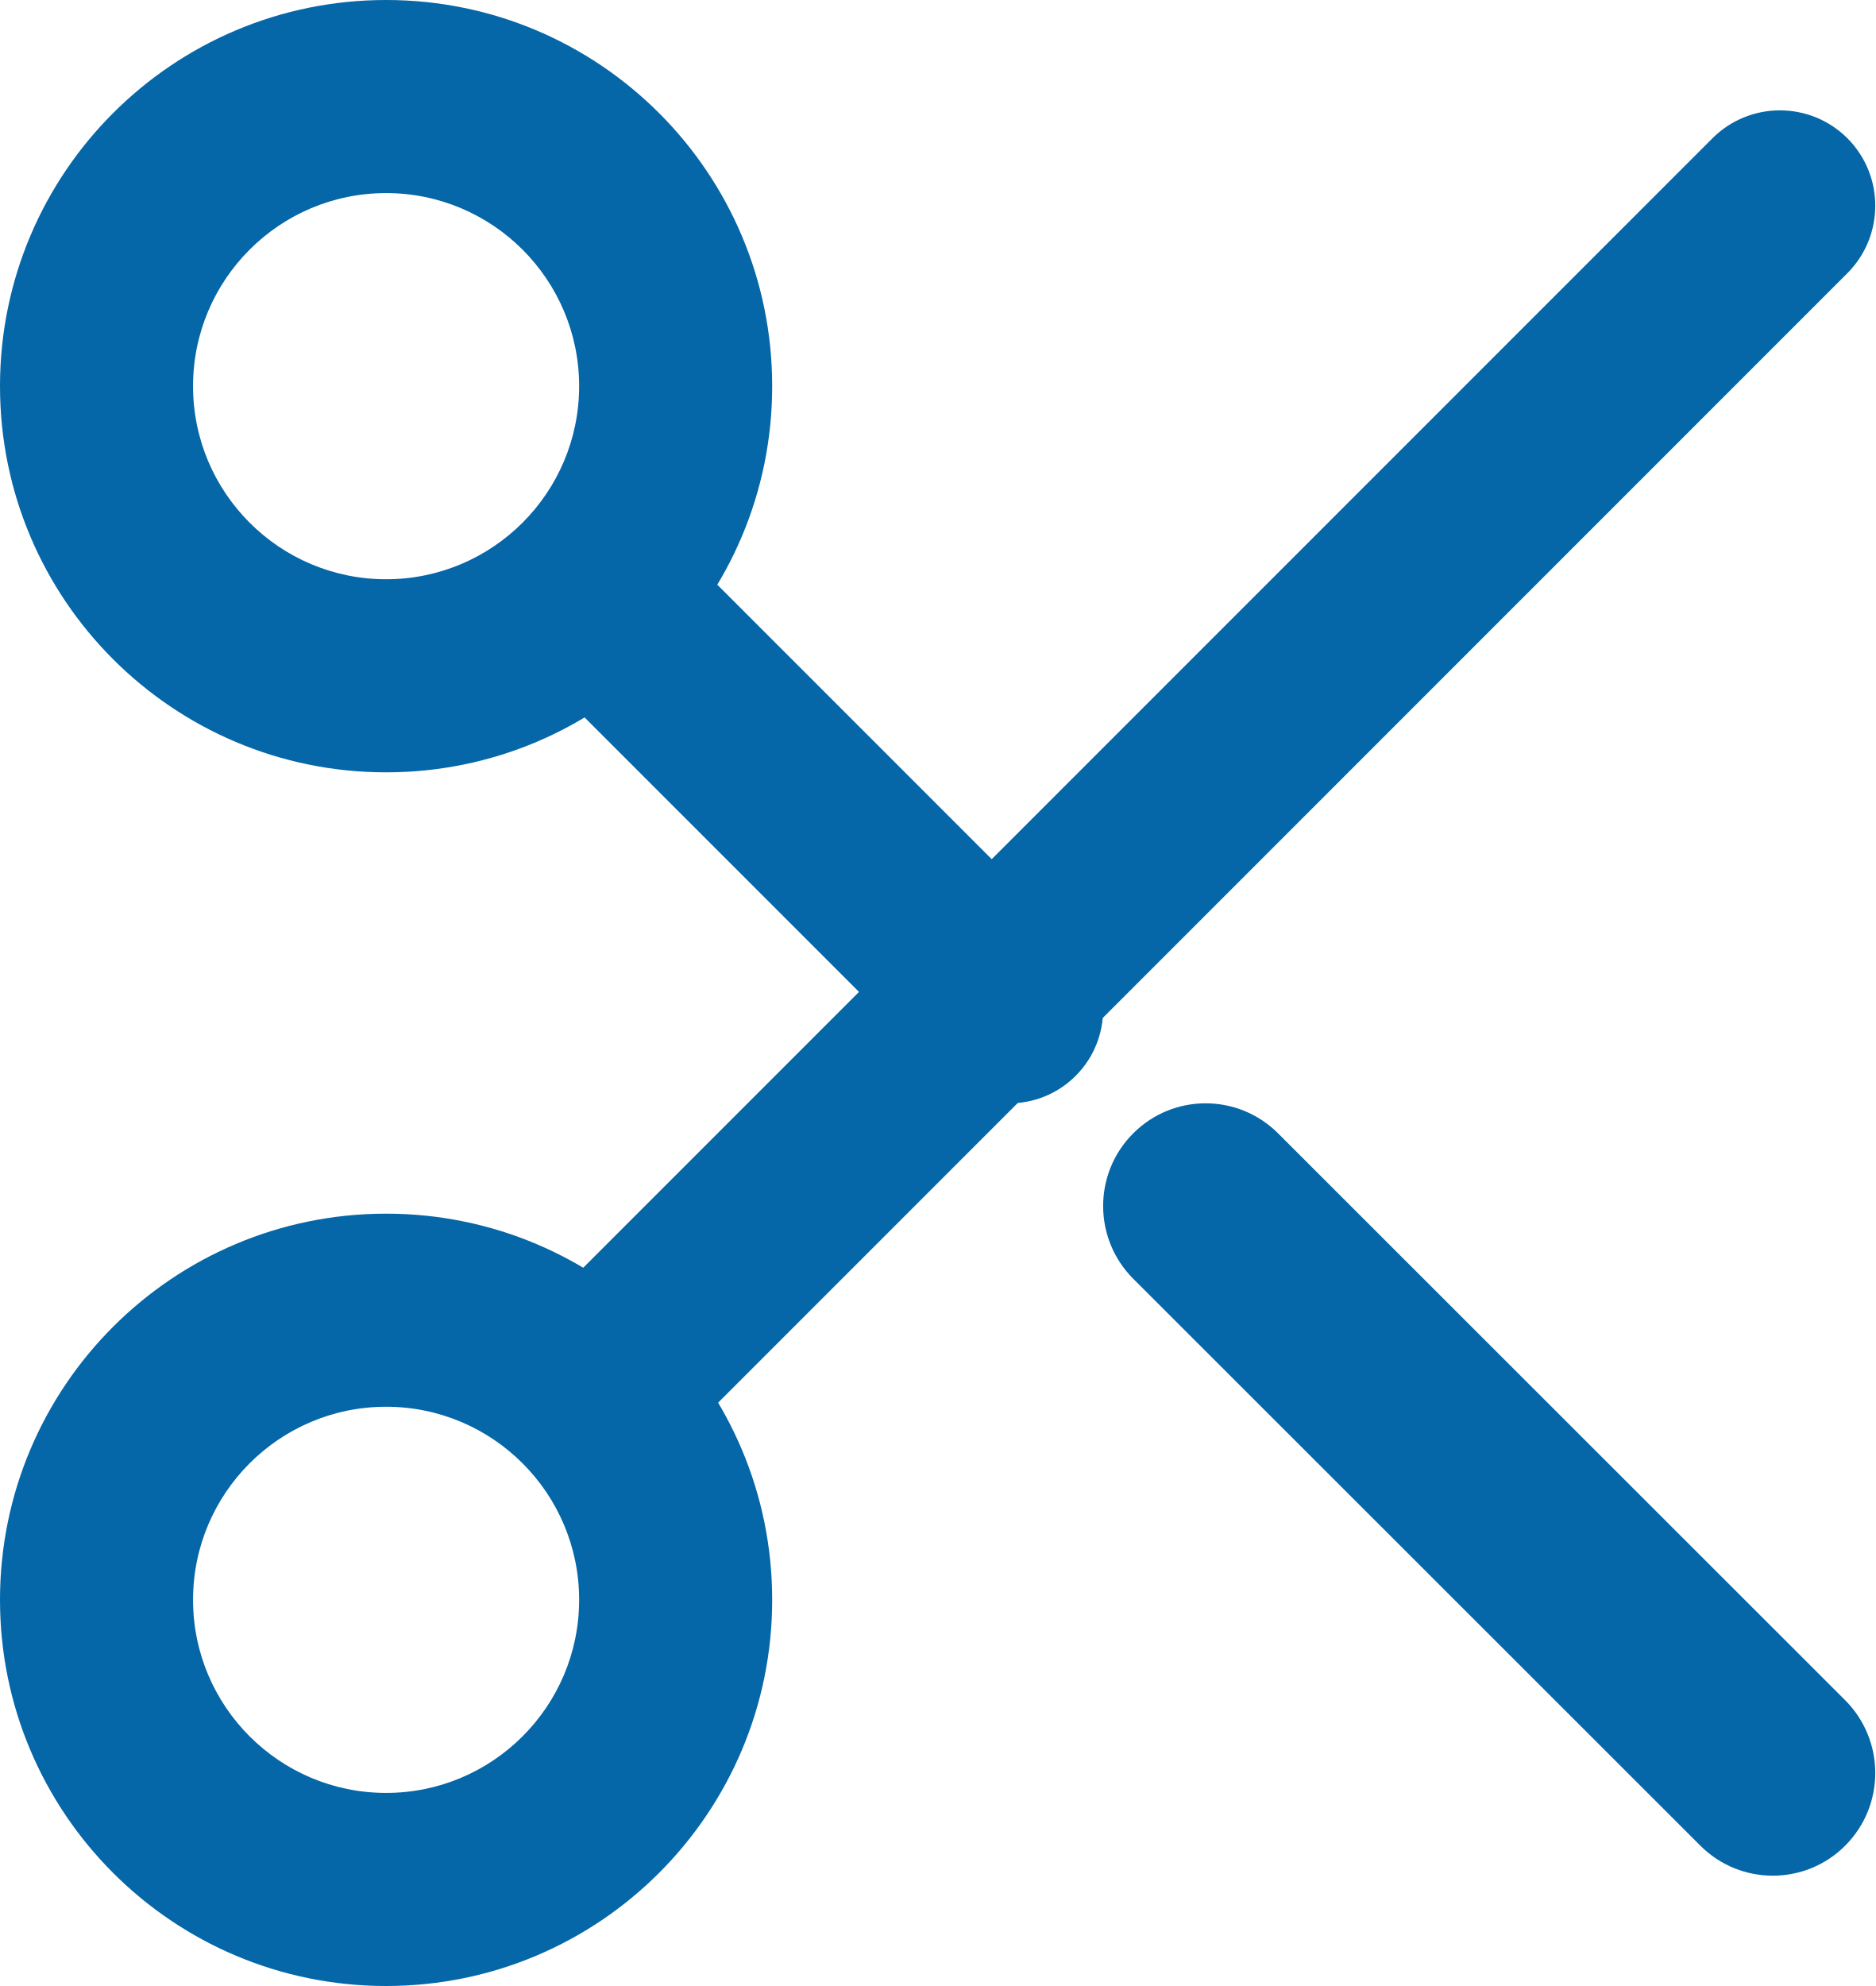
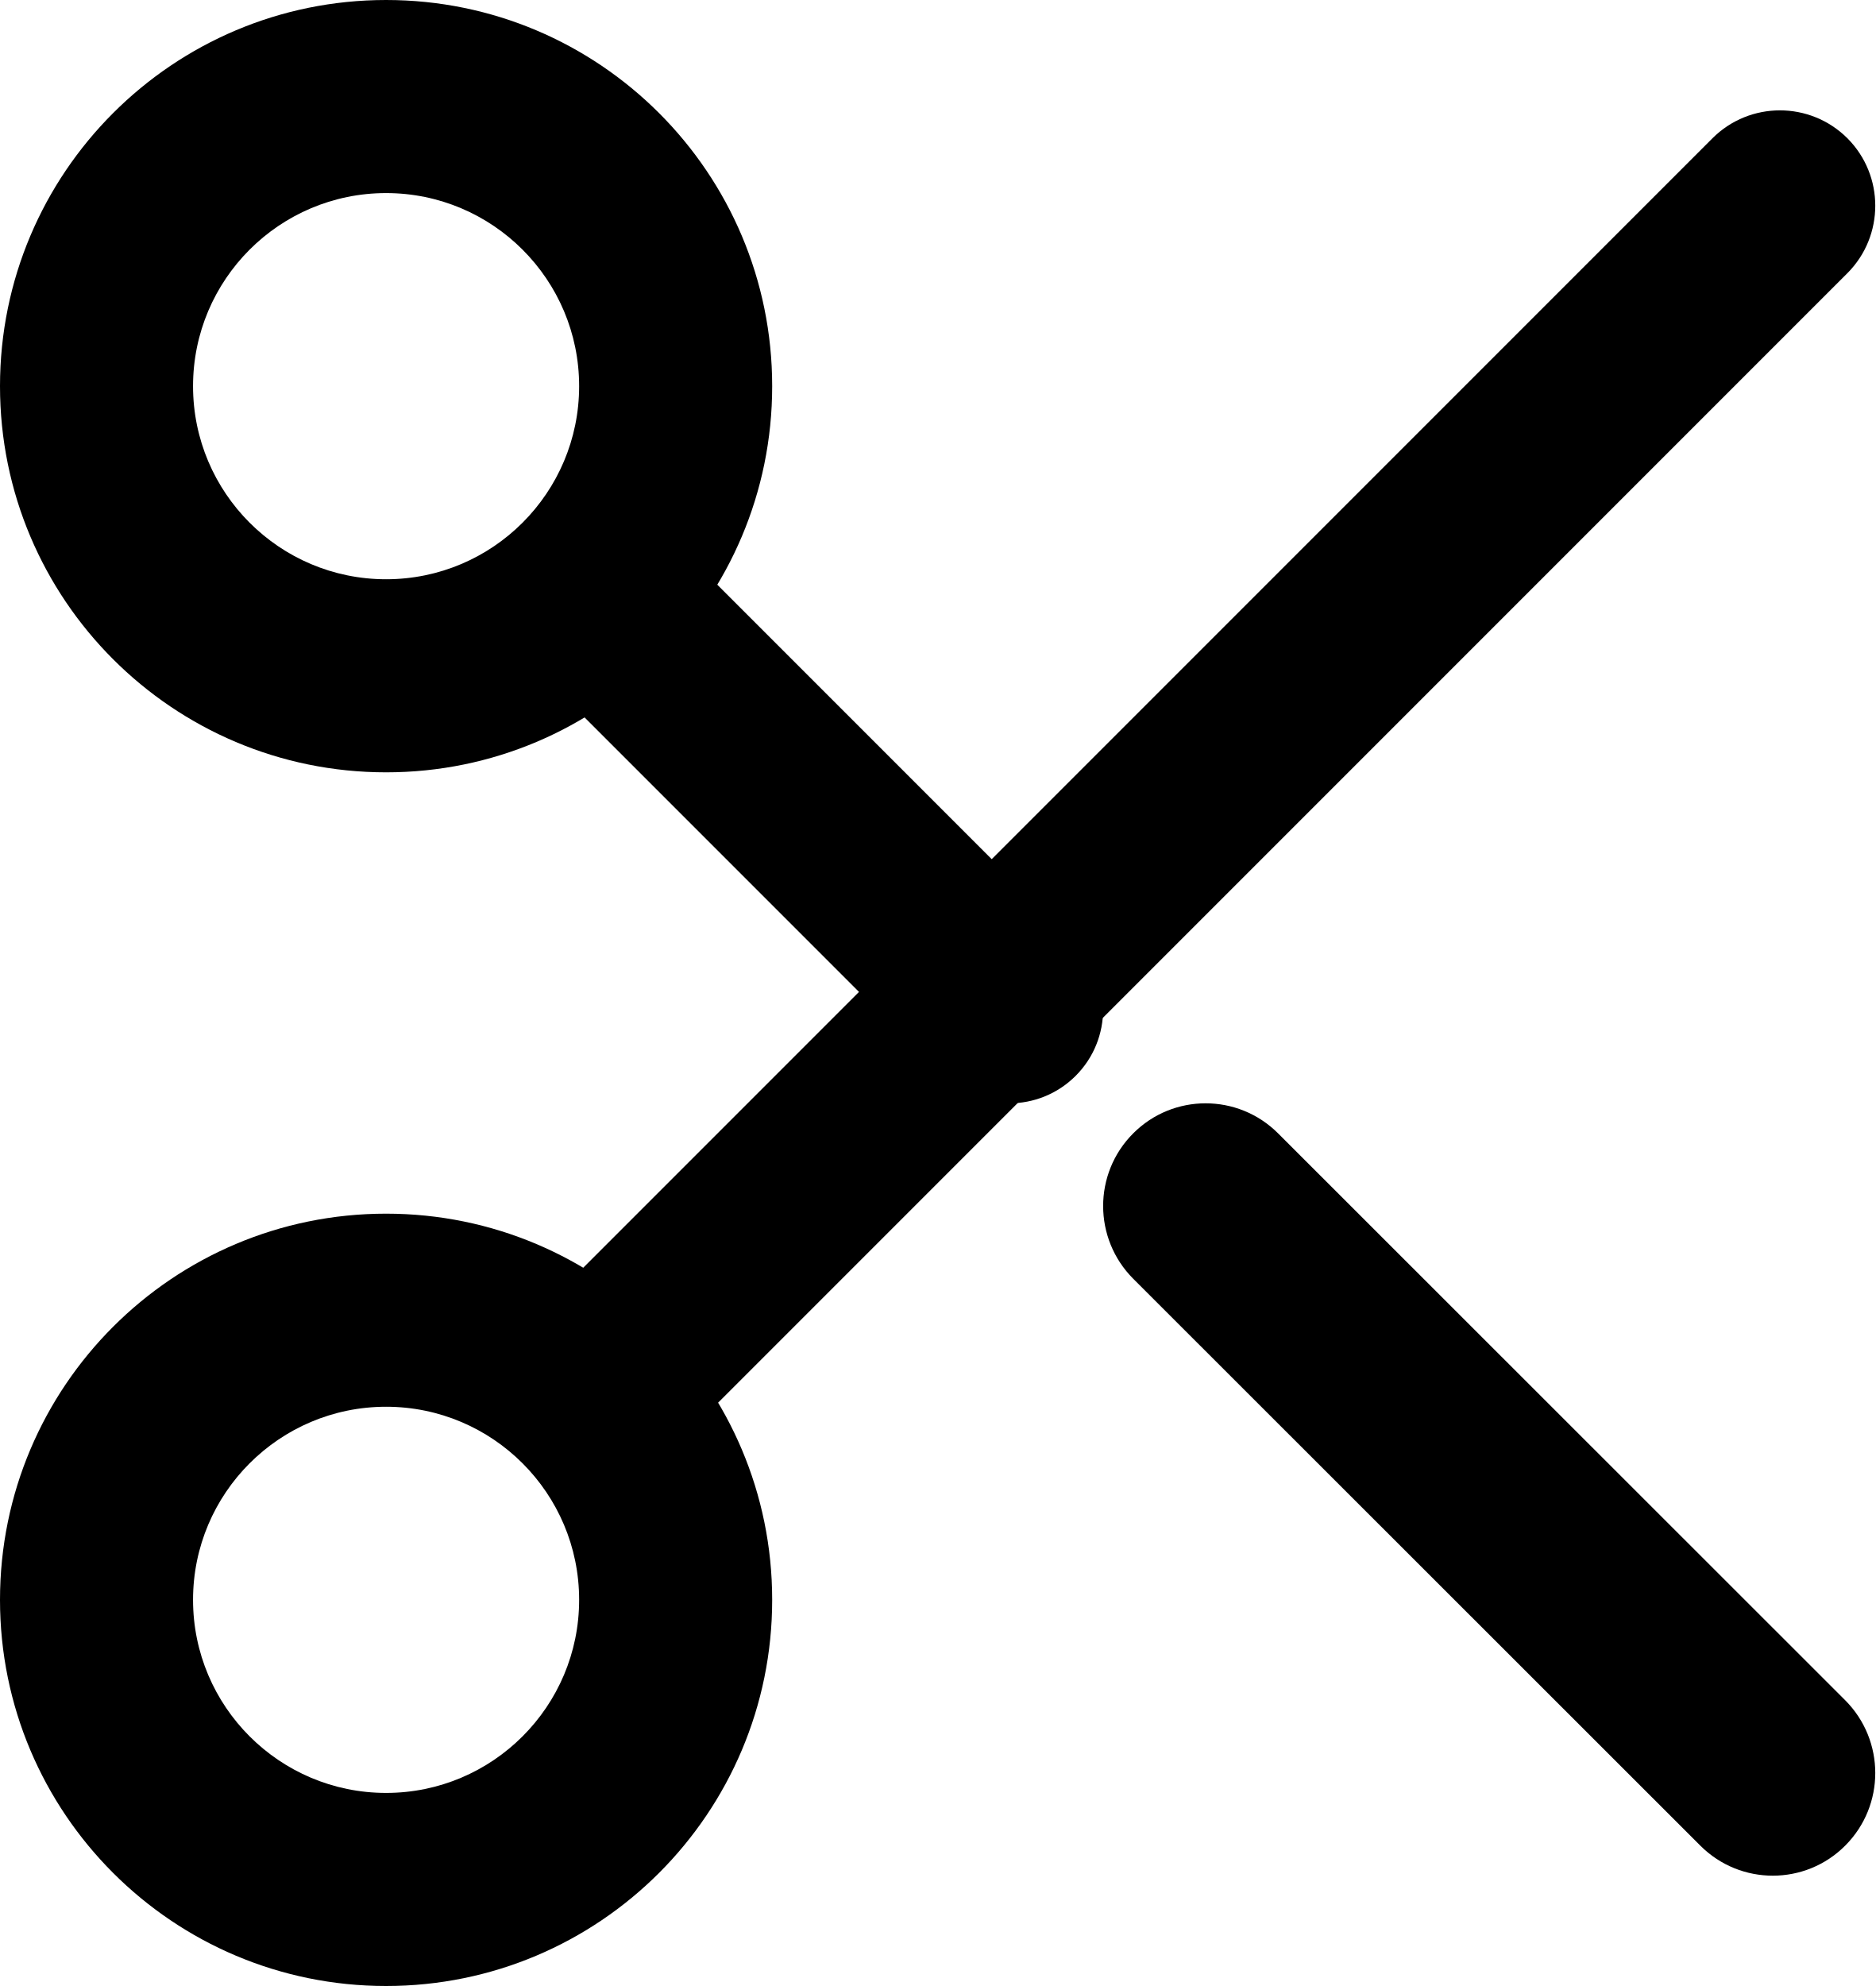
<svg xmlns="http://www.w3.org/2000/svg" width="17" height="18" viewBox="0 0 17 18" fill="none">
-   <path fill-rule="evenodd" clip-rule="evenodd" d="M3.5 1.75C2.534 1.75 1.75 2.534 1.75 3.5C1.75 4.466 2.534 5.25 3.5 5.25C4.466 5.25 5.25 4.466 5.25 3.5C5.25 2.534 4.466 1.75 3.5 1.75ZM0 3.5C0 1.567 1.567 0 3.5 0C5.433 0 7 1.567 7 3.5C7 5.433 5.433 7 3.5 7C1.567 7 0 5.433 0 3.5Z" fill="#0566A8" />
-   <path fill-rule="evenodd" clip-rule="evenodd" d="M3.5 12.75C2.534 12.75 1.75 13.534 1.75 14.5C1.75 15.466 2.534 16.25 3.5 16.25C4.466 16.25 5.25 15.466 5.25 14.5C5.25 13.534 4.466 12.75 3.5 12.75ZM0 14.5C0 12.567 1.567 11 3.5 11C5.433 11 7 12.567 7 14.5C7 16.433 5.433 18 3.5 18C1.567 18 0 16.433 0 14.5Z" fill="#0566A8" />
-   <path fill-rule="evenodd" clip-rule="evenodd" d="M16.747 1.253C17.084 1.591 17.084 2.138 16.747 2.476L6.476 12.747C6.138 13.084 5.591 13.084 5.253 12.747C4.916 12.409 4.916 11.862 5.253 11.524L15.524 1.253C15.862 0.916 16.409 0.916 16.747 1.253Z" fill="#0566A8" />
-   <path fill-rule="evenodd" clip-rule="evenodd" d="M10.272 10.273C10.634 9.909 11.223 9.909 11.586 10.272L16.727 15.41C17.09 15.774 17.091 16.363 16.728 16.727C16.366 17.091 15.777 17.091 15.414 16.728L10.273 11.59C9.91 11.226 9.909 10.637 10.272 10.273Z" fill="#0566A8" />
-   <path fill-rule="evenodd" clip-rule="evenodd" d="M5.249 5.249C5.581 4.917 6.12 4.917 6.452 5.249L9.751 8.548C10.083 8.88 10.083 9.419 9.751 9.751C9.419 10.083 8.88 10.083 8.548 9.751L5.249 6.452C4.917 6.12 4.917 5.581 5.249 5.249Z" fill="#0566A8" />
+   <path fill-rule="evenodd" clip-rule="evenodd" d="M3.5 1.75C2.534 1.75 1.75 2.534 1.75 3.5C1.75 4.466 2.534 5.25 3.5 5.25C4.466 5.25 5.25 4.466 5.25 3.5C5.25 2.534 4.466 1.75 3.5 1.75ZM0 3.5C0 1.567 1.567 0 3.5 0C5.433 0 7 1.567 7 3.5C7 5.433 5.433 7 3.5 7C1.567 7 0 5.433 0 3.5Z" fill="#000000" />
+   <path fill-rule="evenodd" clip-rule="evenodd" d="M3.5 12.75C2.534 12.75 1.75 13.534 1.75 14.5C1.75 15.466 2.534 16.25 3.5 16.25C4.466 16.25 5.25 15.466 5.25 14.5C5.25 13.534 4.466 12.75 3.5 12.75ZM0 14.5C0 12.567 1.567 11 3.5 11C5.433 11 7 12.567 7 14.5C7 16.433 5.433 18 3.5 18C1.567 18 0 16.433 0 14.5Z" fill="#000000" />
+   <path fill-rule="evenodd" clip-rule="evenodd" d="M16.747 1.253C17.084 1.591 17.084 2.138 16.747 2.476L6.476 12.747C6.138 13.084 5.591 13.084 5.253 12.747C4.916 12.409 4.916 11.862 5.253 11.524L15.524 1.253C15.862 0.916 16.409 0.916 16.747 1.253Z" fill="#000000" />
+   <path fill-rule="evenodd" clip-rule="evenodd" d="M10.272 10.273C10.634 9.909 11.223 9.909 11.586 10.272L16.727 15.41C17.09 15.774 17.091 16.363 16.728 16.727C16.366 17.091 15.777 17.091 15.414 16.728L10.273 11.59C9.91 11.226 9.909 10.637 10.272 10.273Z" fill="#000000" />
+   <path fill-rule="evenodd" clip-rule="evenodd" d="M5.249 5.249C5.581 4.917 6.12 4.917 6.452 5.249L9.751 8.548C10.083 8.88 10.083 9.419 9.751 9.751C9.419 10.083 8.88 10.083 8.548 9.751L5.249 6.452C4.917 6.12 4.917 5.581 5.249 5.249Z" fill="#000000" />
</svg>
